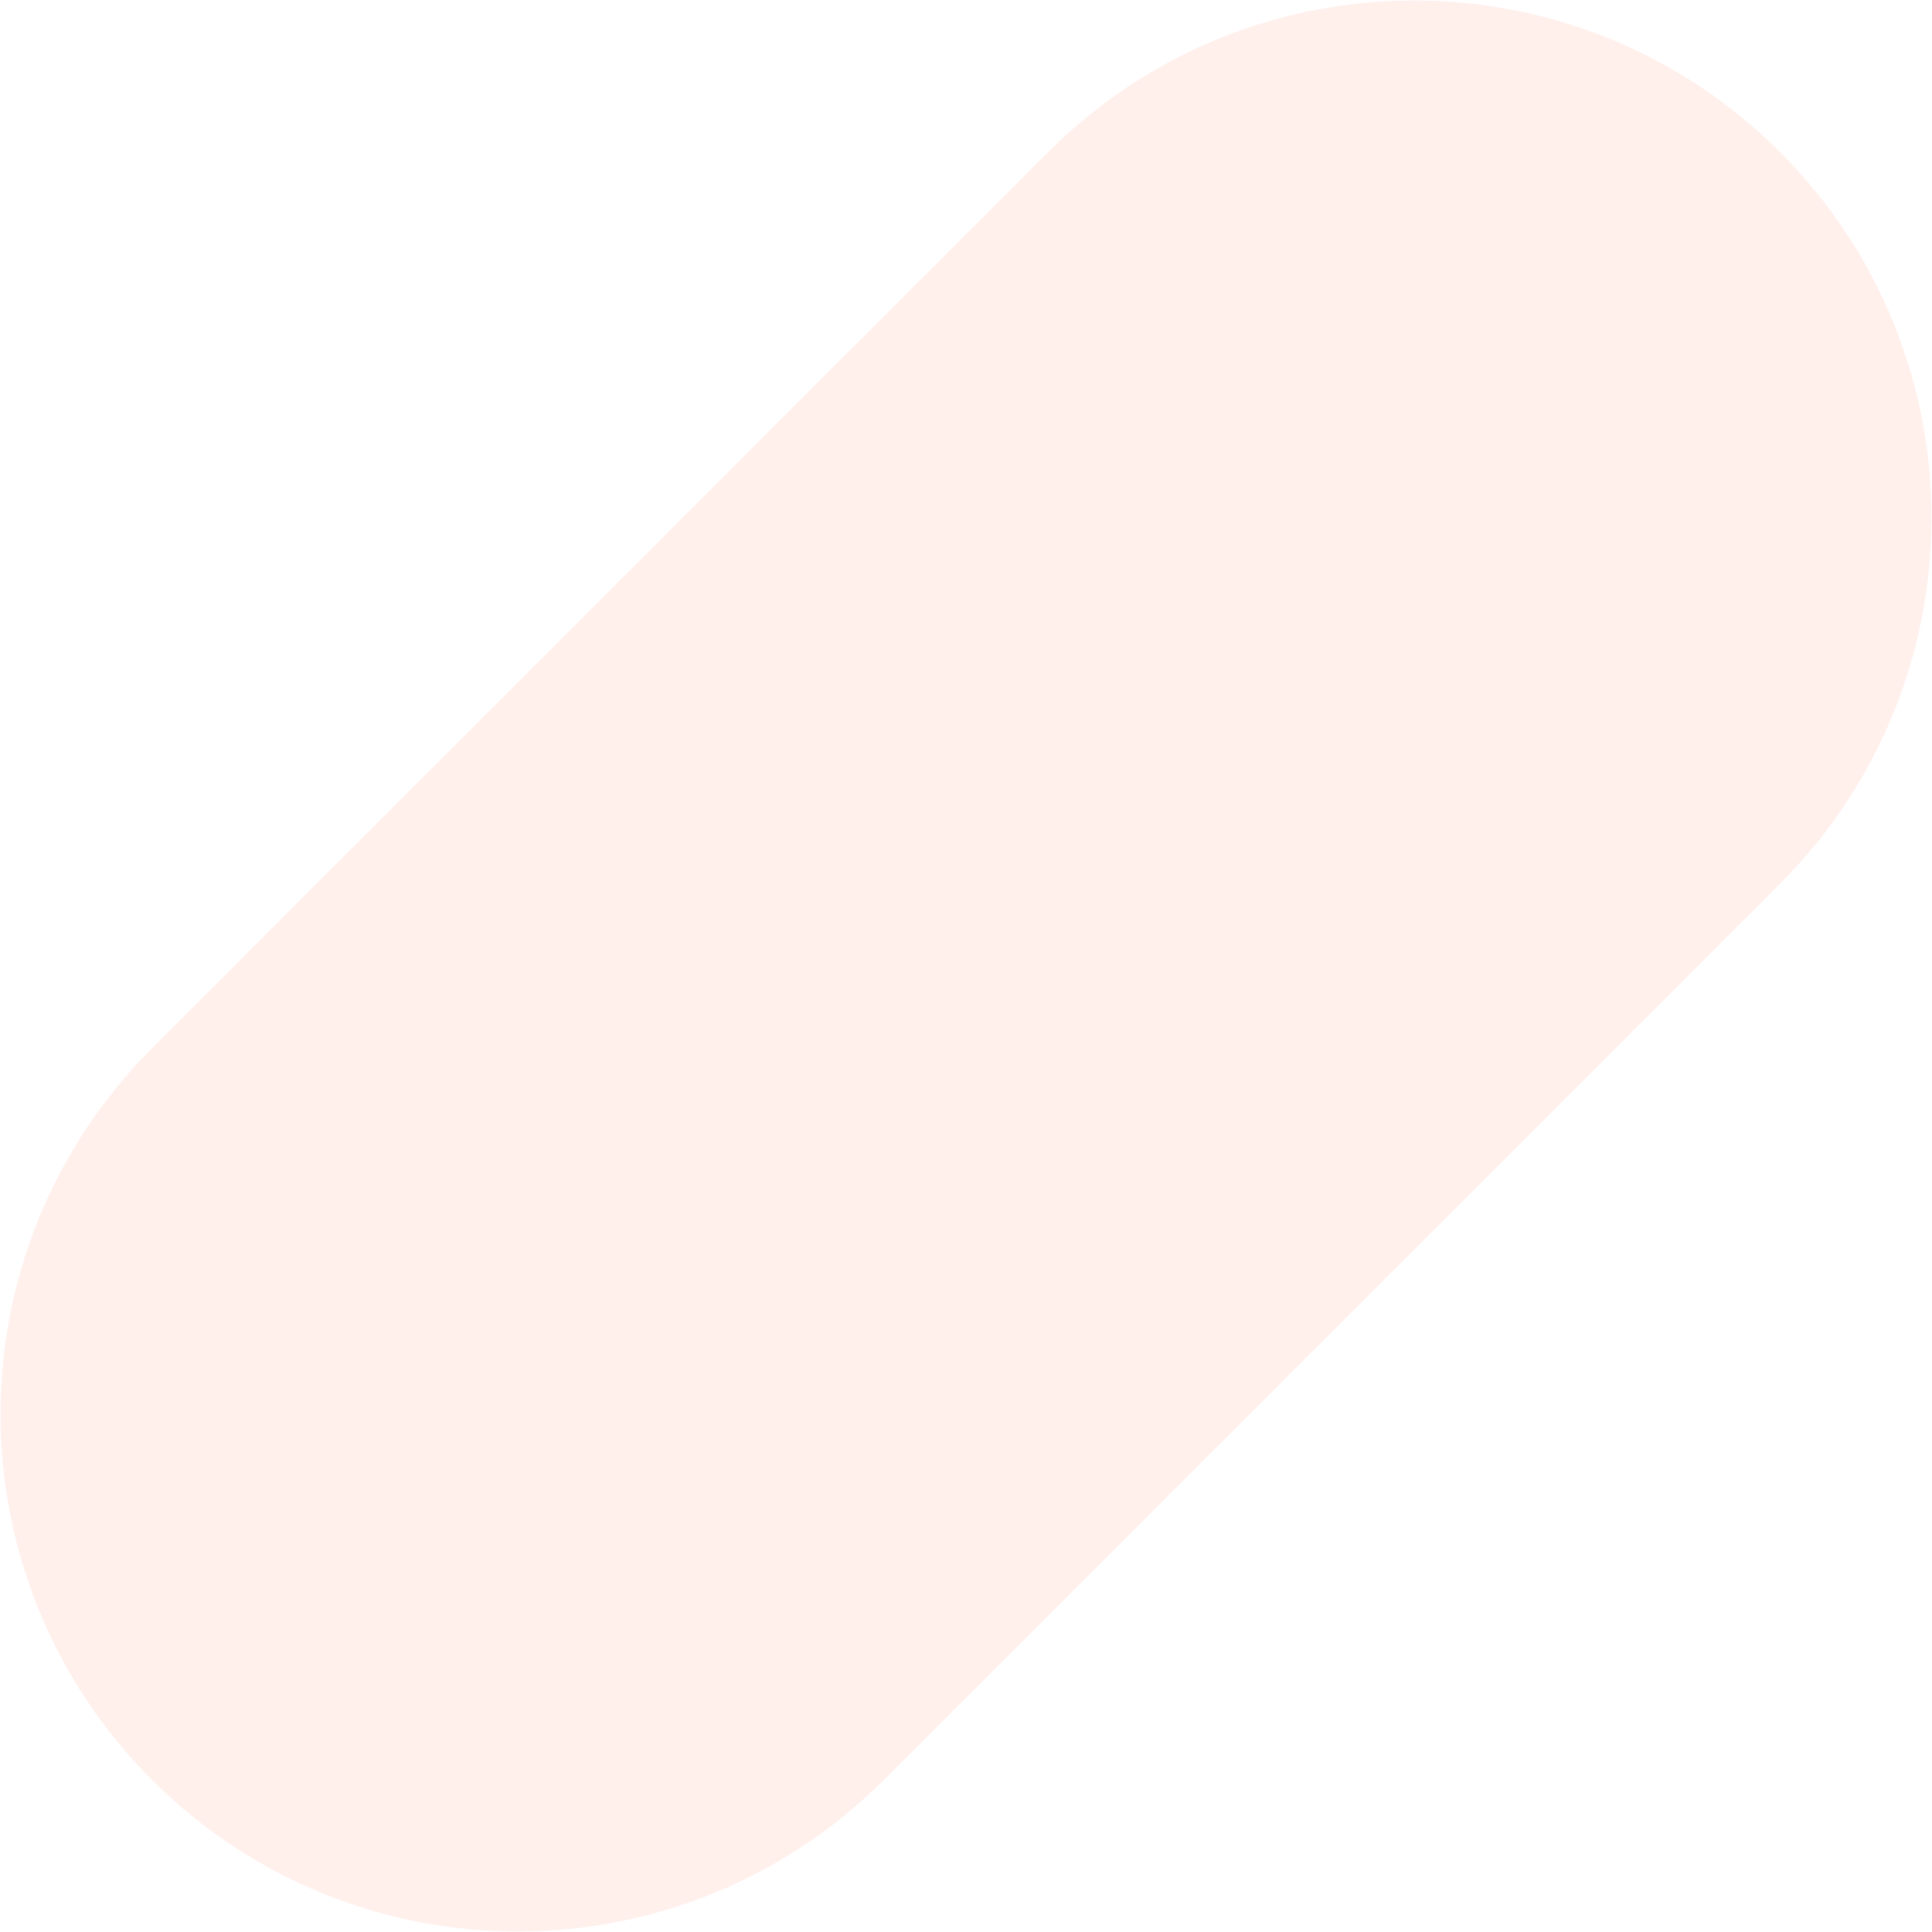
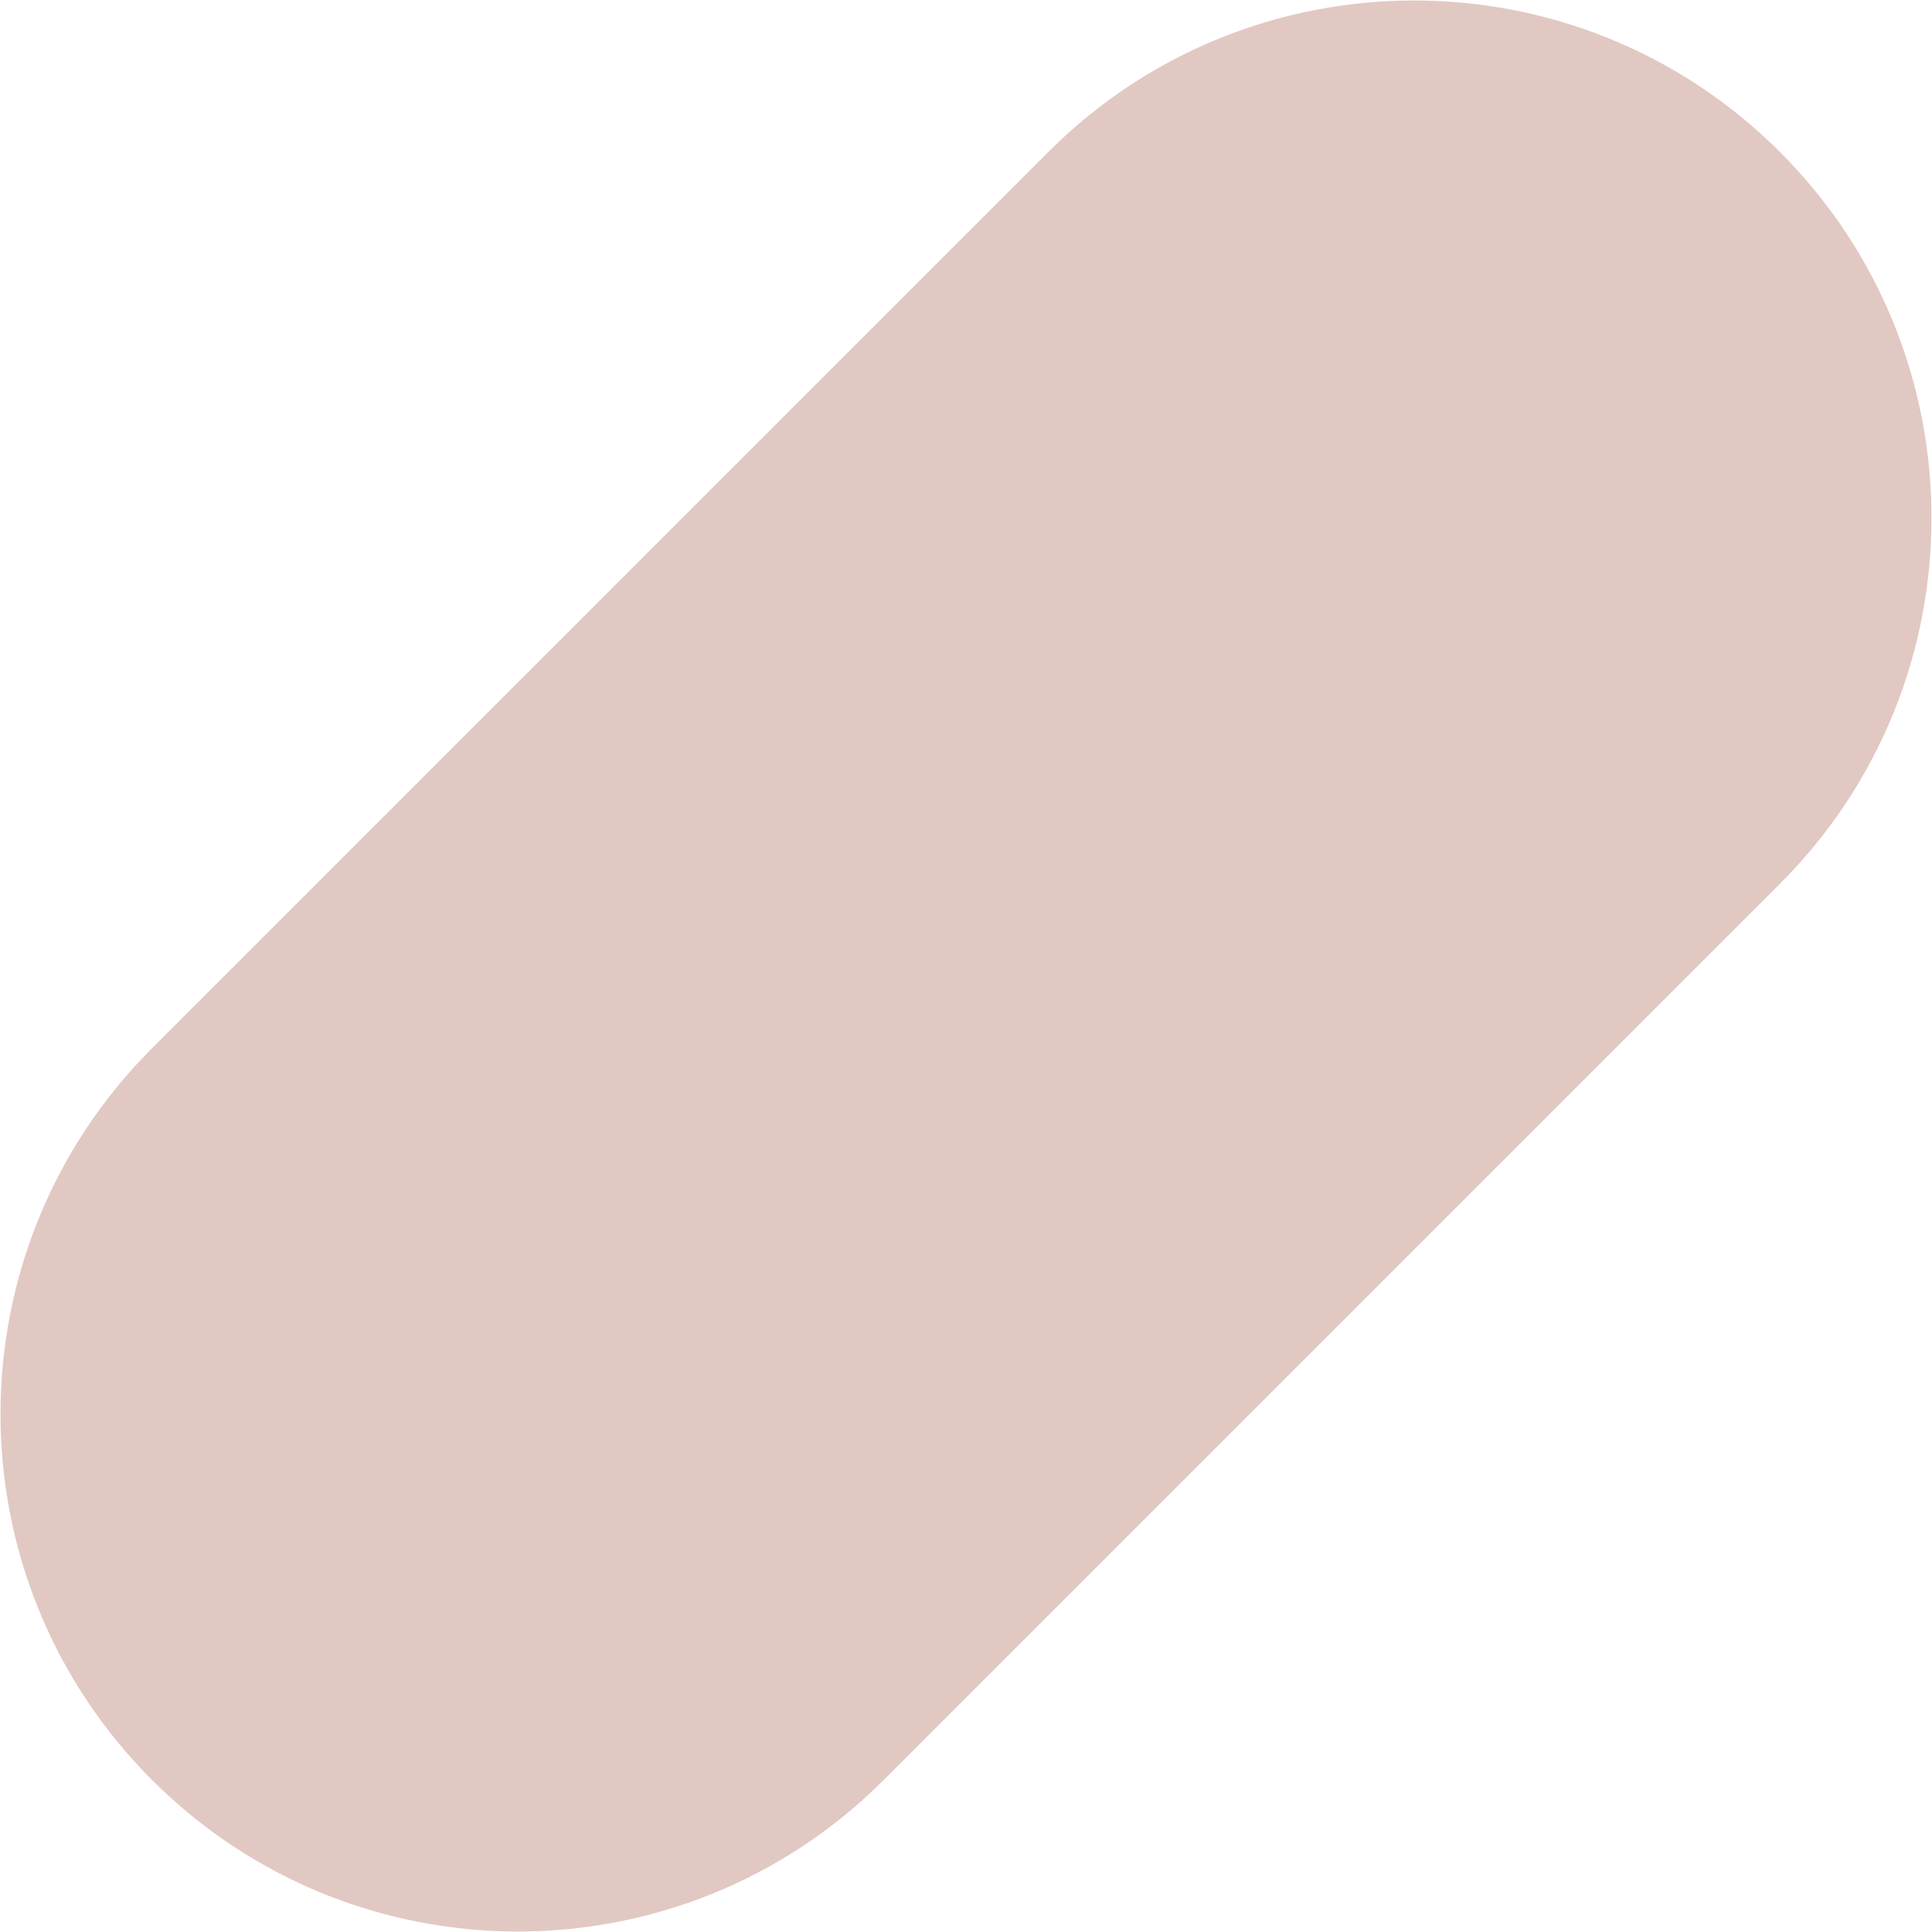
<svg xmlns="http://www.w3.org/2000/svg" width="814" height="814">
-   <rect width="436" height="970" x="774" y="-62" fill="#FFF0EC" fill-rule="evenodd" rx="218" transform="rotate(45 718.814 -291.157)" />
+   <rect width="436" height="970" x="774" y="-62" fill="#e2c8c2" fill-rule="evenodd" rx="218" transform="rotate(45 718.814 -291.157)" />
</svg>
